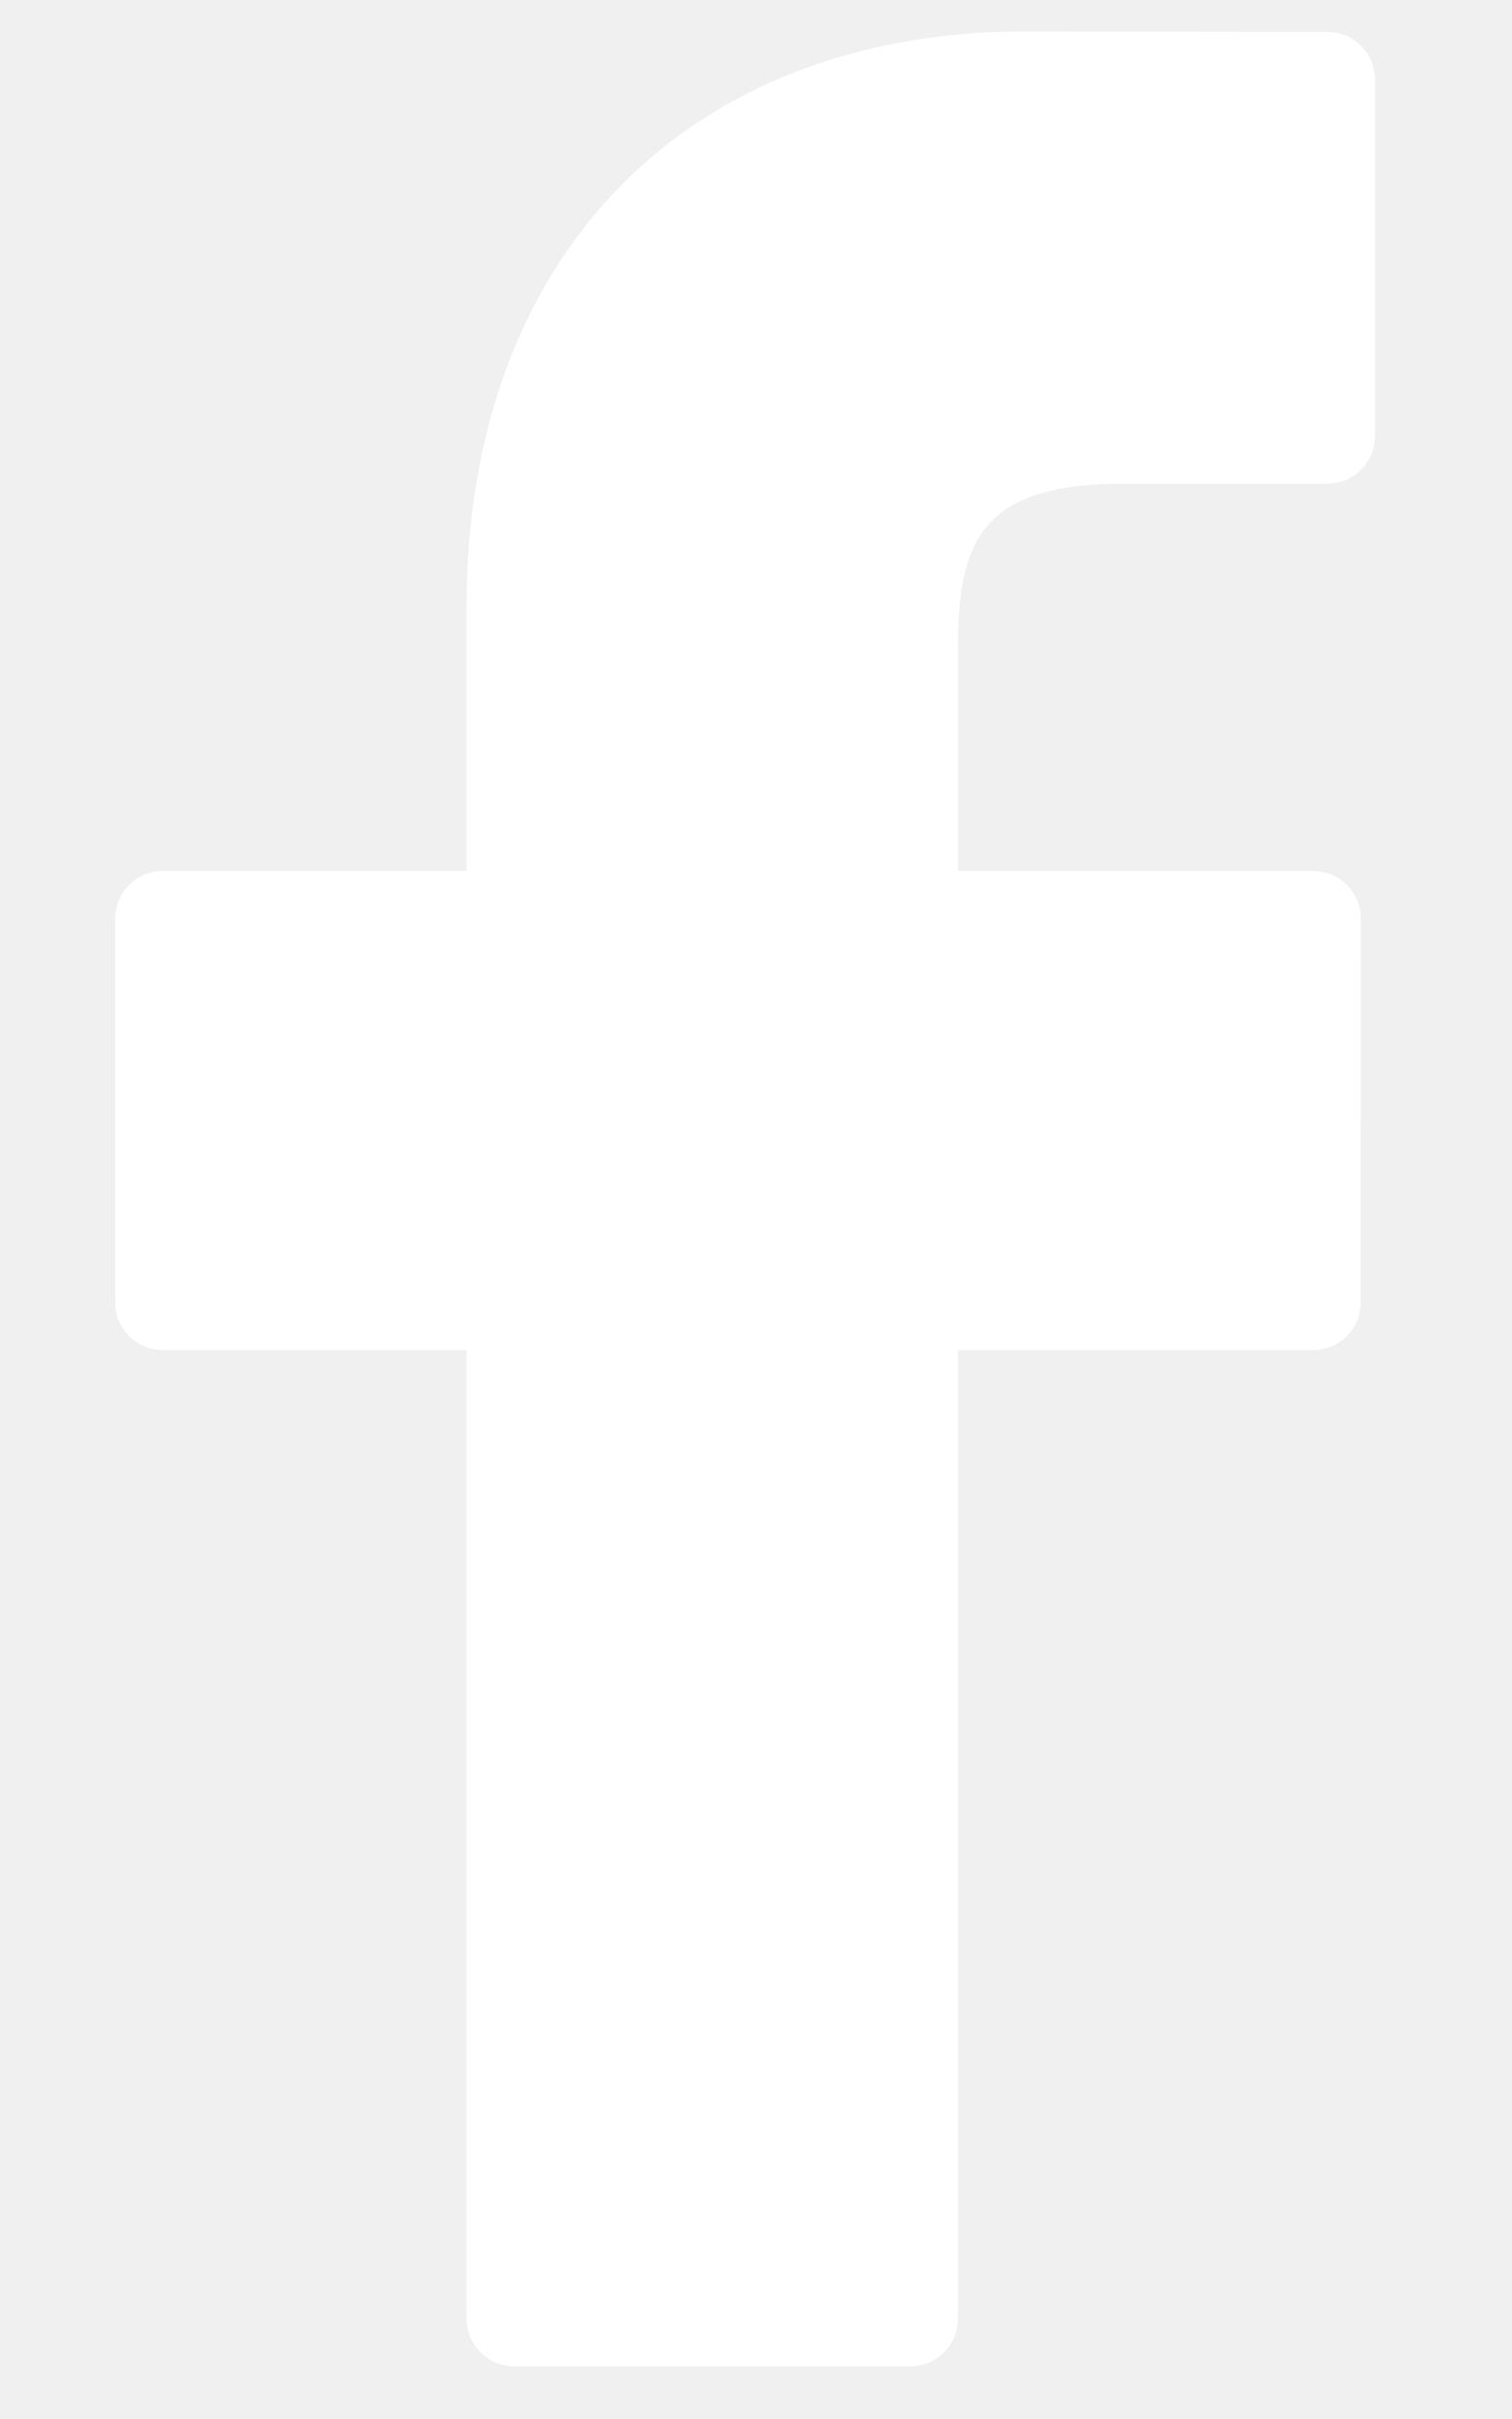
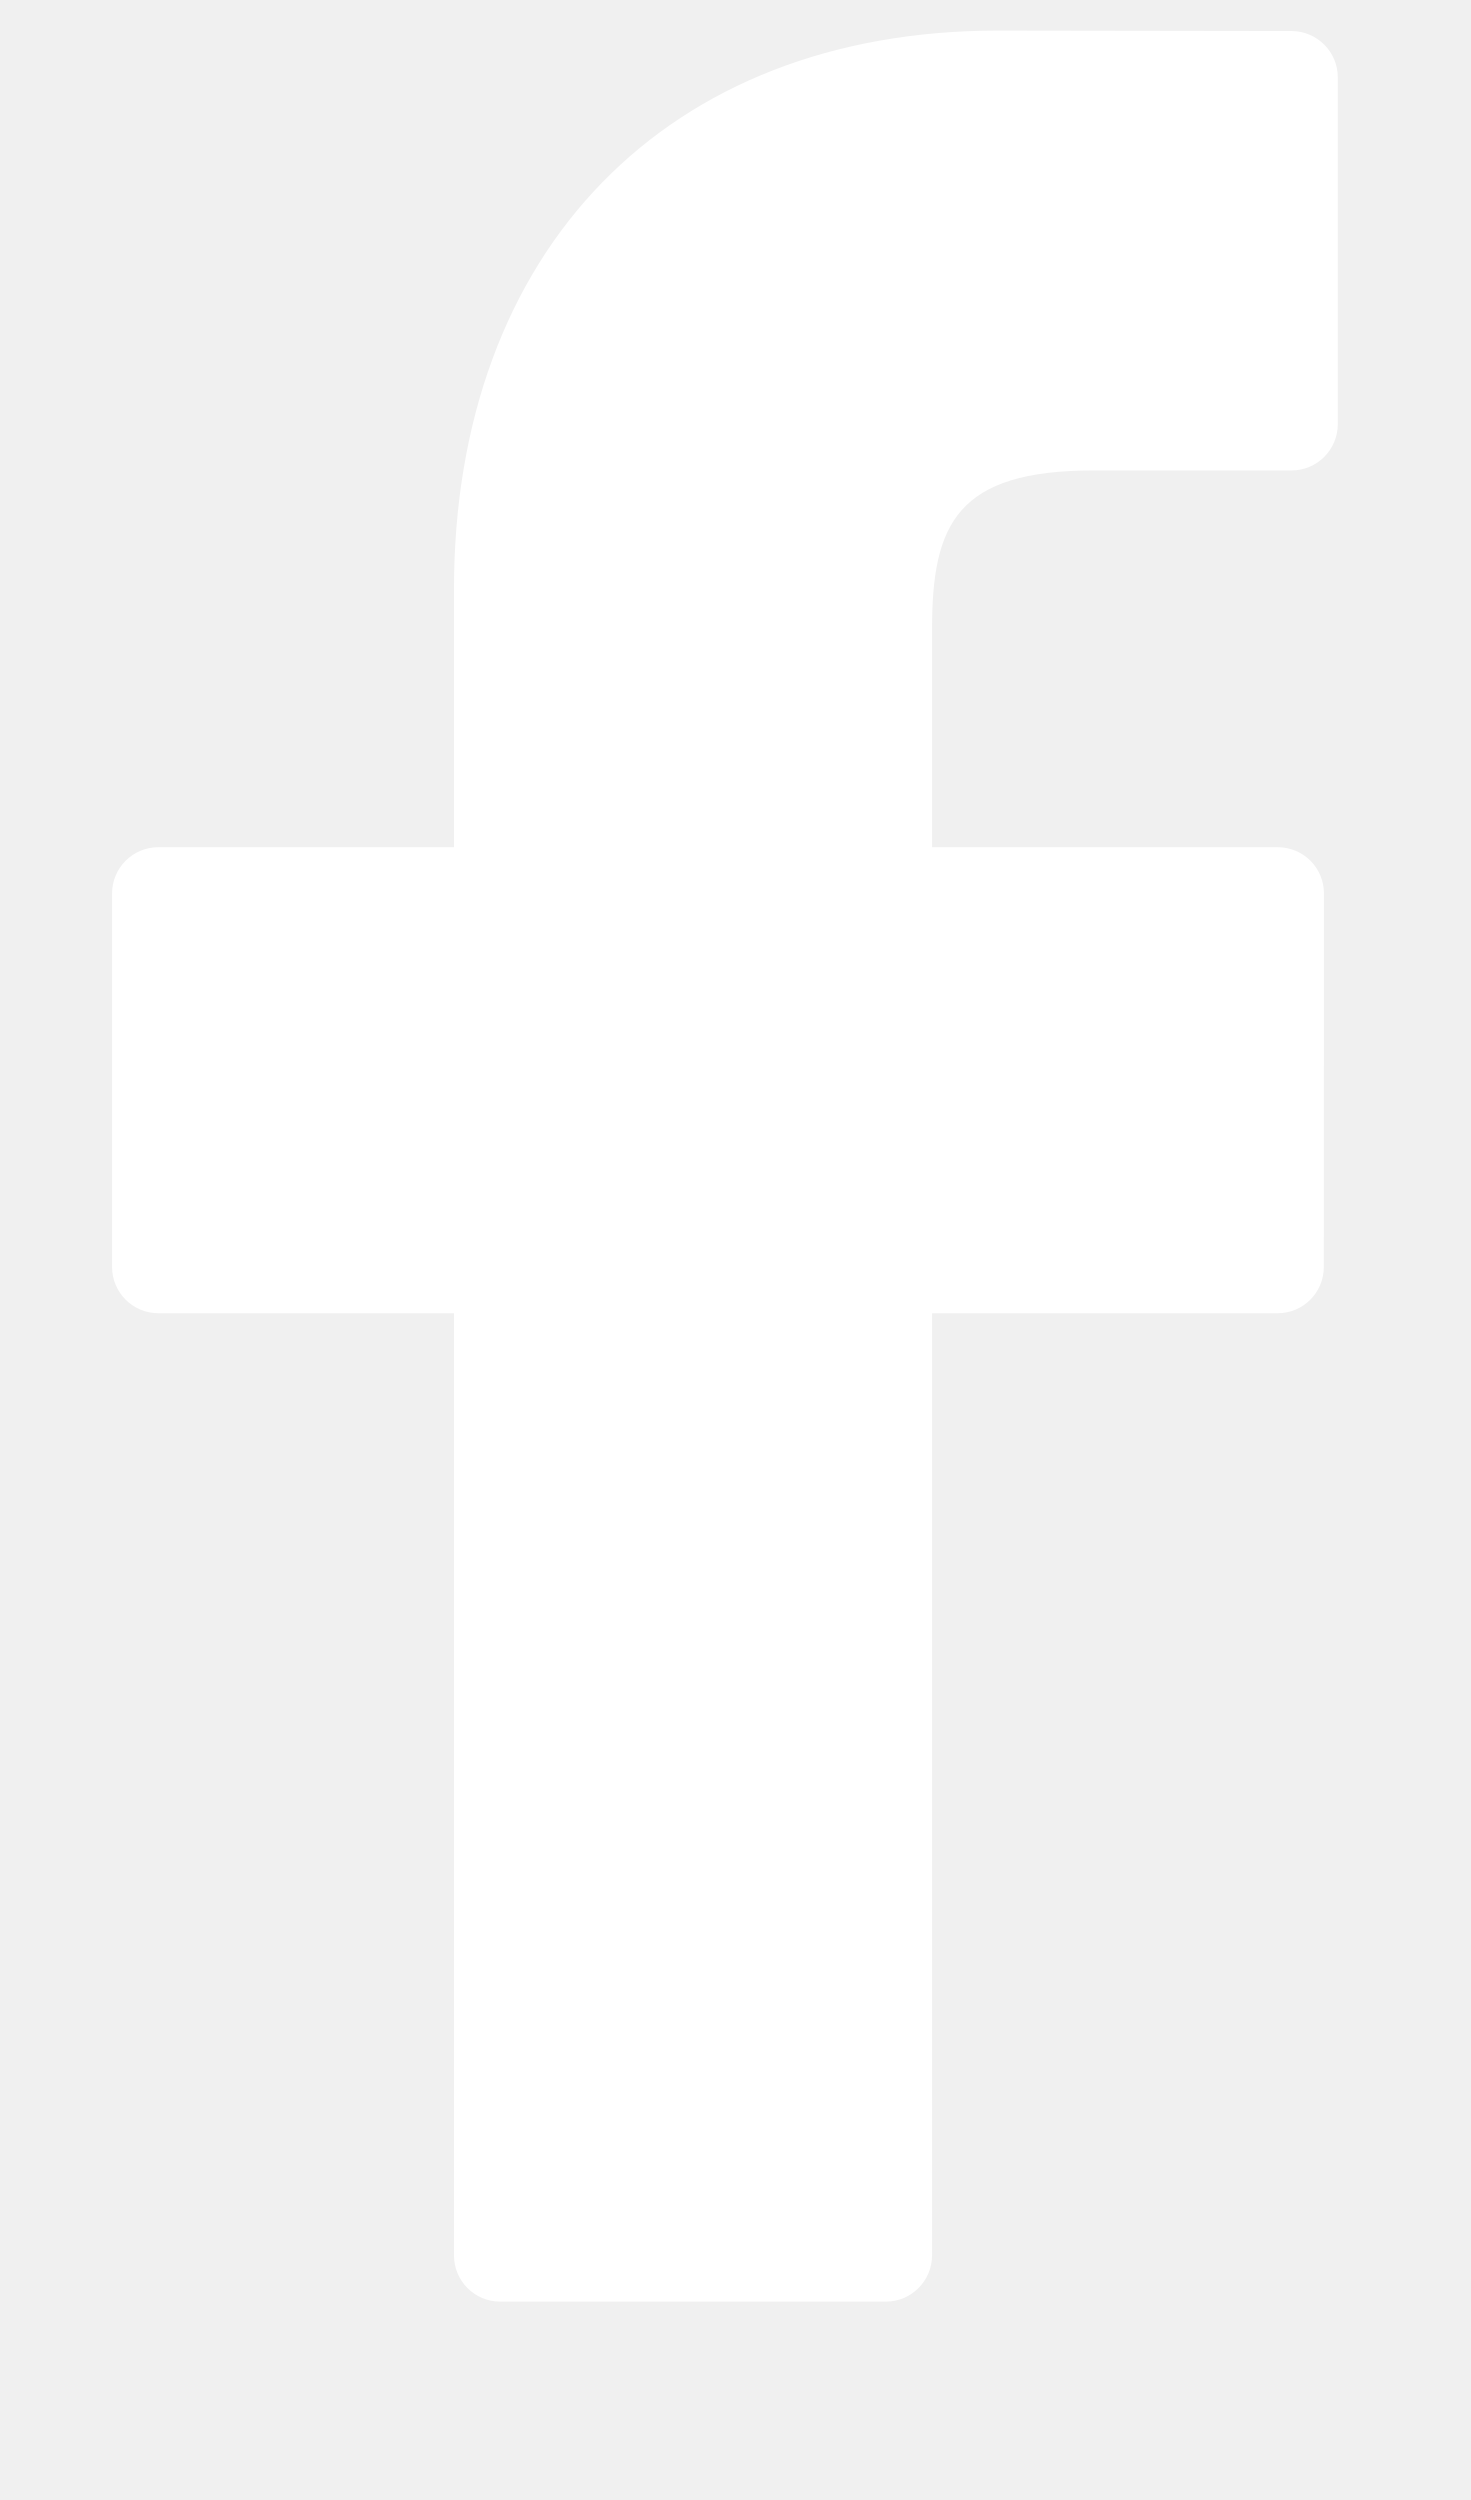
- <svg xmlns="http://www.w3.org/2000/svg" width="10" height="16" viewBox="0 0 10 16" fill="none">
+ <svg xmlns="http://www.w3.org/2000/svg" width="10" height="17" viewBox="0 0 10 17" fill="none">
  <path d="M8.783 0.211L6.784 0.208C4.538 0.208 3.087 1.7 3.087 4.009V5.761H1.077C0.903 5.761 0.762 5.902 0.762 6.076V8.615C0.762 8.789 0.903 8.93 1.077 8.93H3.087V15.336C3.087 15.51 3.227 15.651 3.401 15.651H6.024C6.197 15.651 6.338 15.51 6.338 15.336V8.93H8.688C8.862 8.93 9.002 8.789 9.002 8.615L9.003 6.076C9.003 5.992 8.97 5.912 8.911 5.853C8.852 5.794 8.772 5.761 8.689 5.761H6.338V4.276C6.338 3.562 6.508 3.199 7.436 3.199L8.783 3.199C8.956 3.199 9.097 3.058 9.097 2.884V0.526C9.097 0.353 8.957 0.212 8.783 0.211Z" fill="white" />
</svg>
